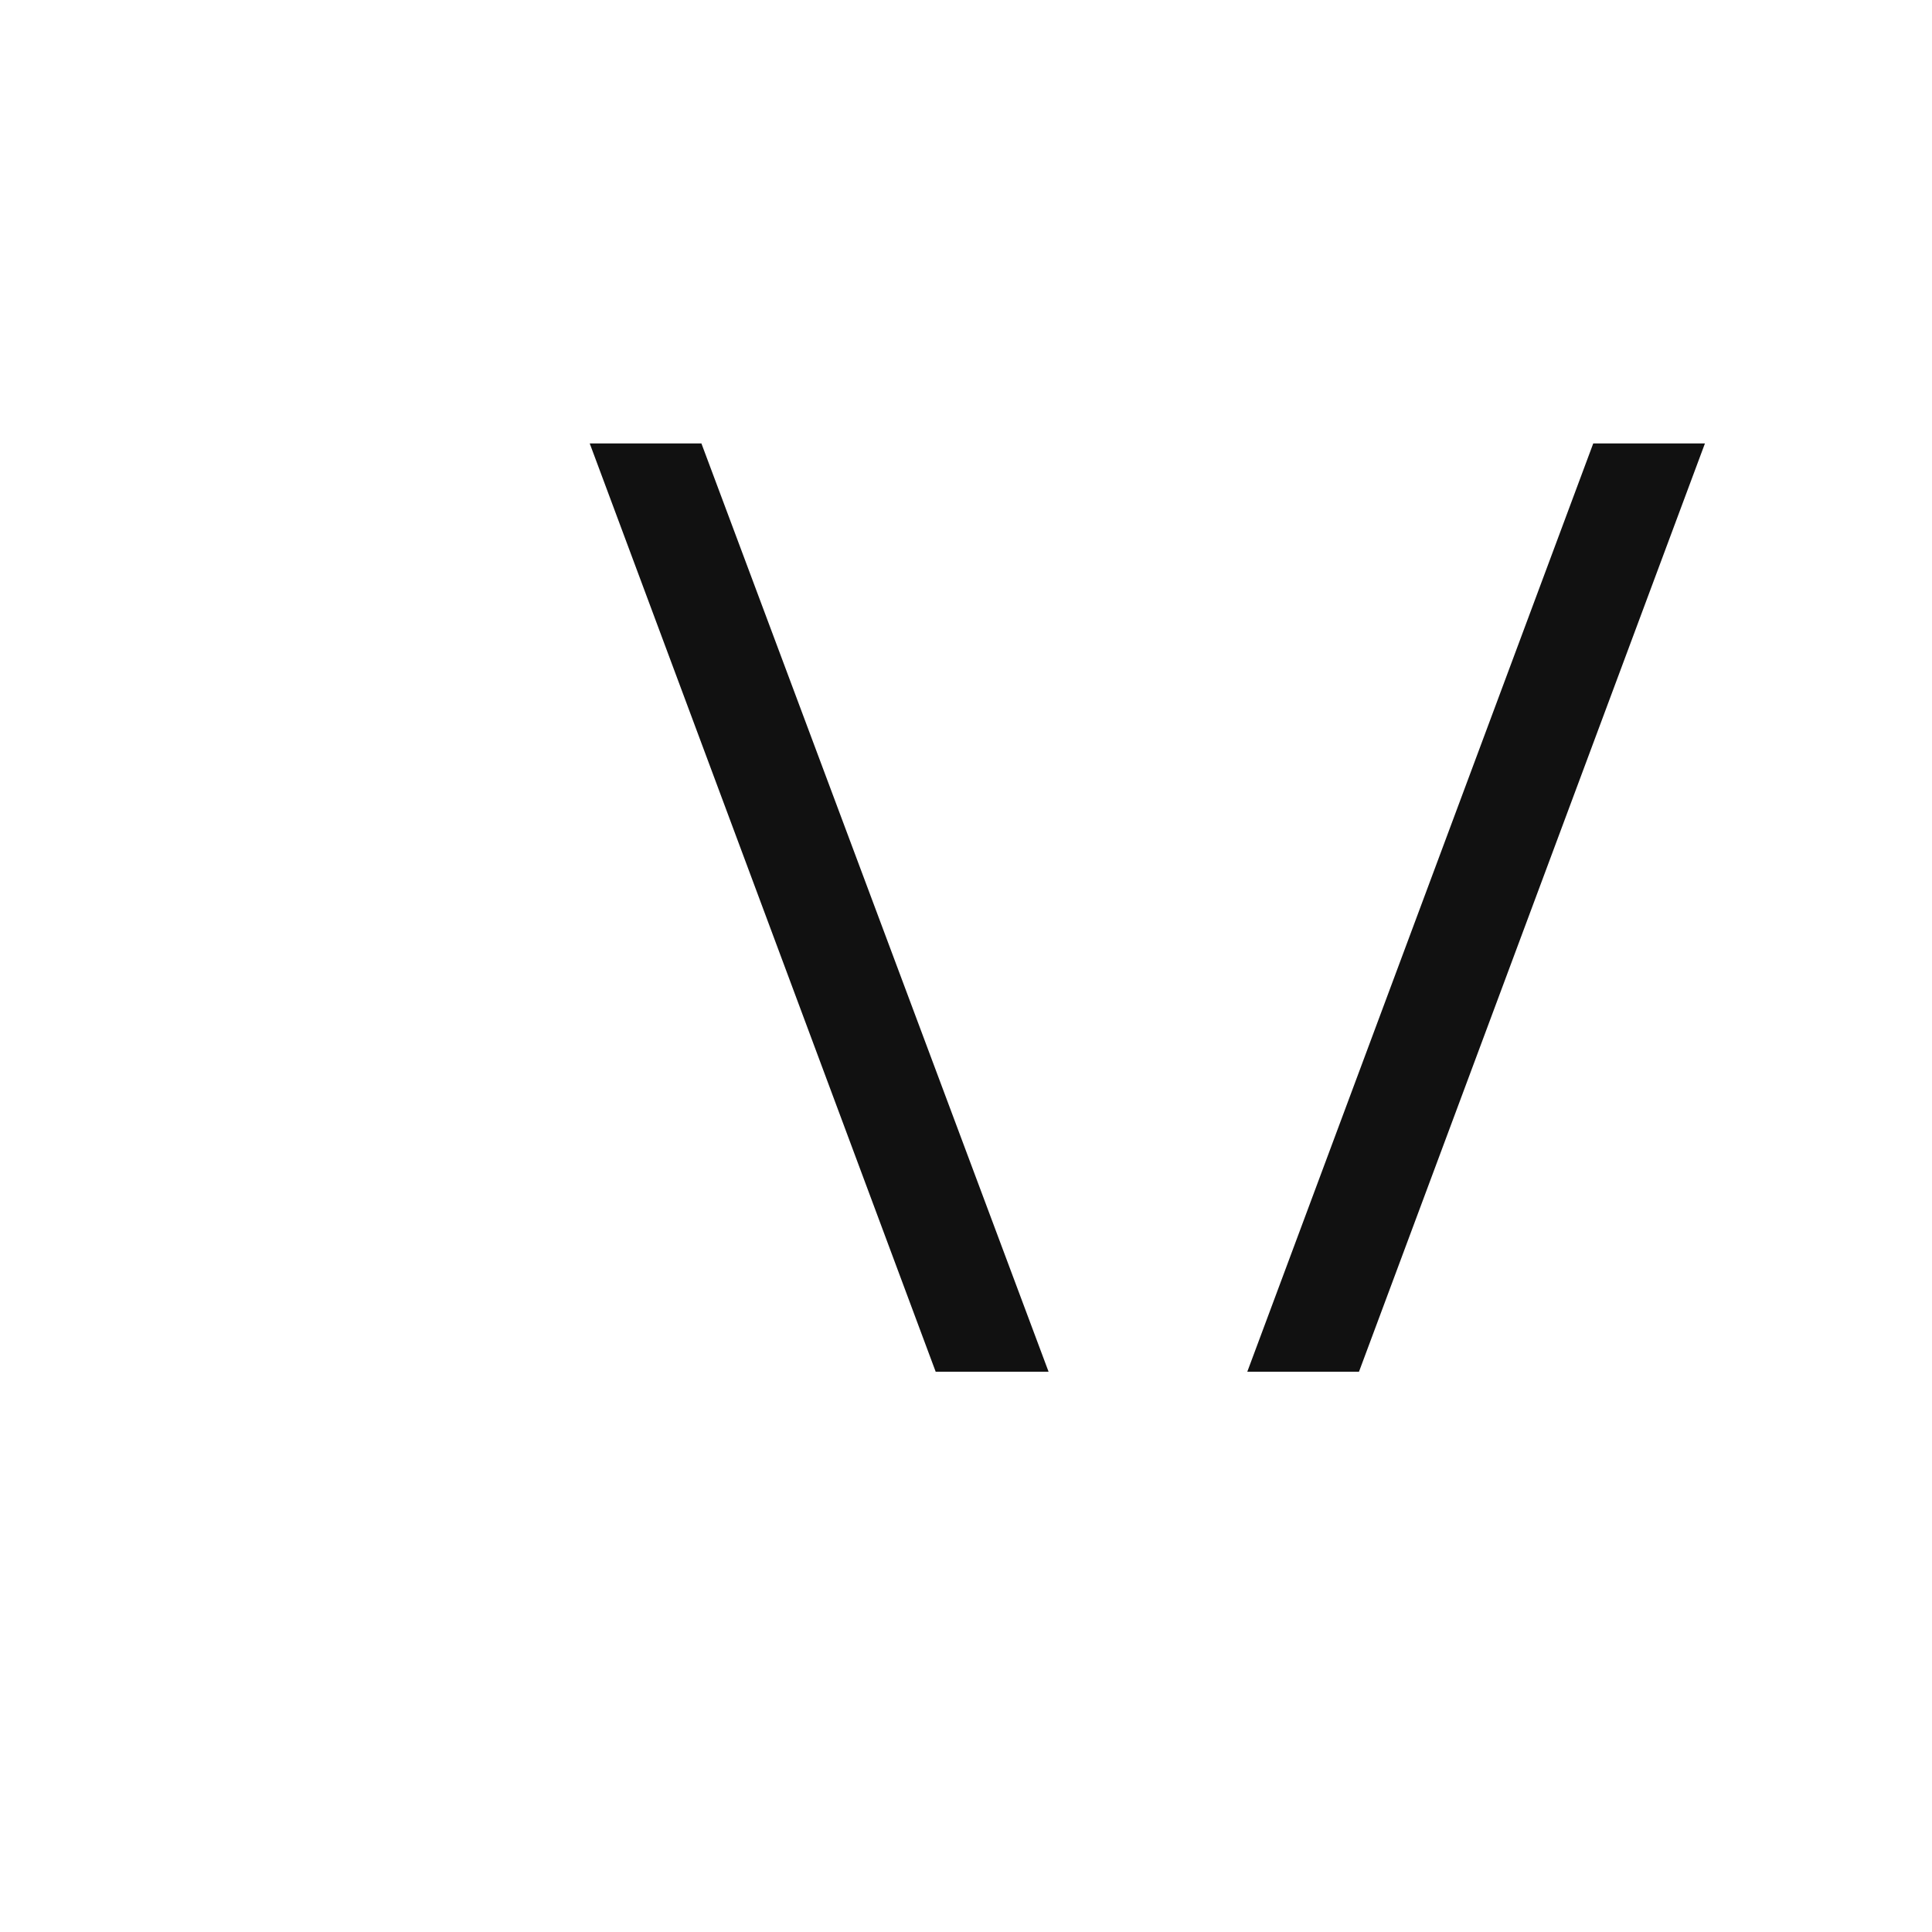
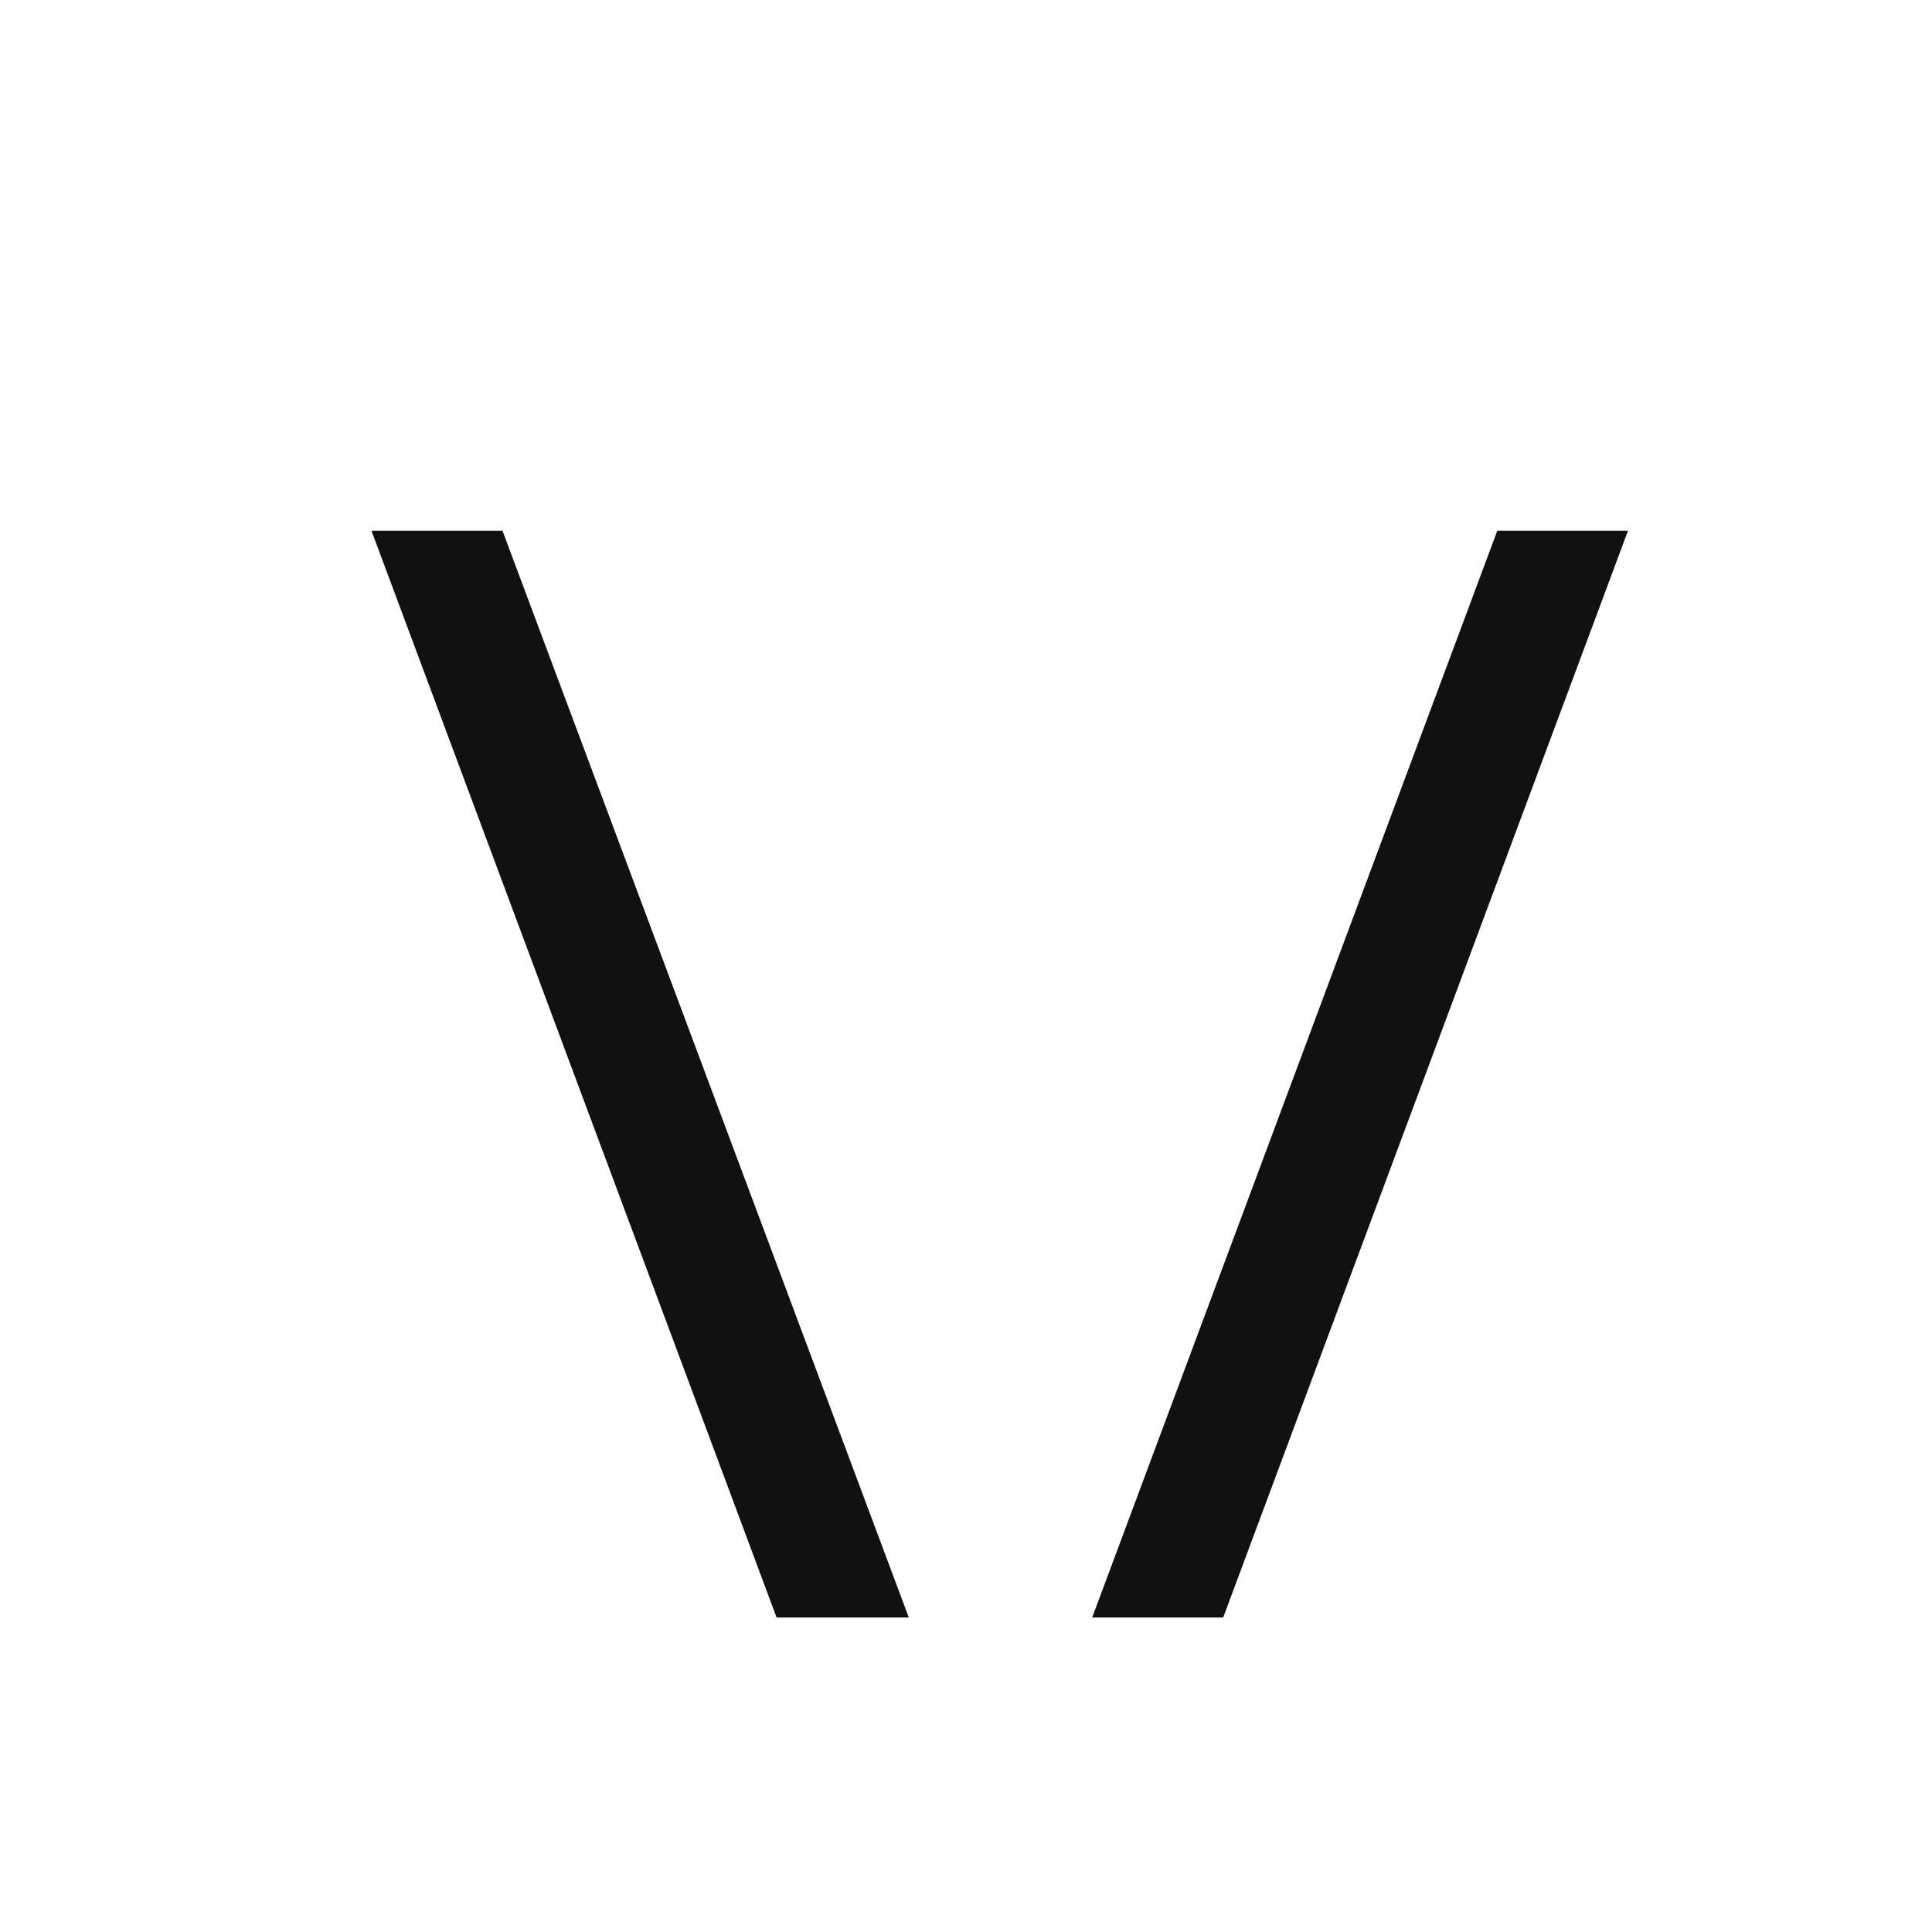
<svg xmlns="http://www.w3.org/2000/svg" version="1.1" id="Layer_1" x="0px" y="0px" viewBox="0 0 100 100" style="enable-background:new 0 0 100 100;" xml:space="preserve">
  <style type="text/css">
	.st0{fill:#111111;}
	.st1{font-family:'HelveticaNeue-Thin';}
- 	.st2{font-size:67.303px;}
- 	.st3{letter-spacing:9px;}
+ 	.st2{font-size:78.773px;}
+ 	.st3{letter-spacing: 8px;}
</style>
-   <text transform="matrix(1 0 0 1 29.8525 71.0002)" class="st0 st1 st2 st3">\/</text>
+   <text transform="matrix(1 0 0 1 18.4453 83.7197)" class="st0 st1 st2 st3">\/</text>
</svg>
